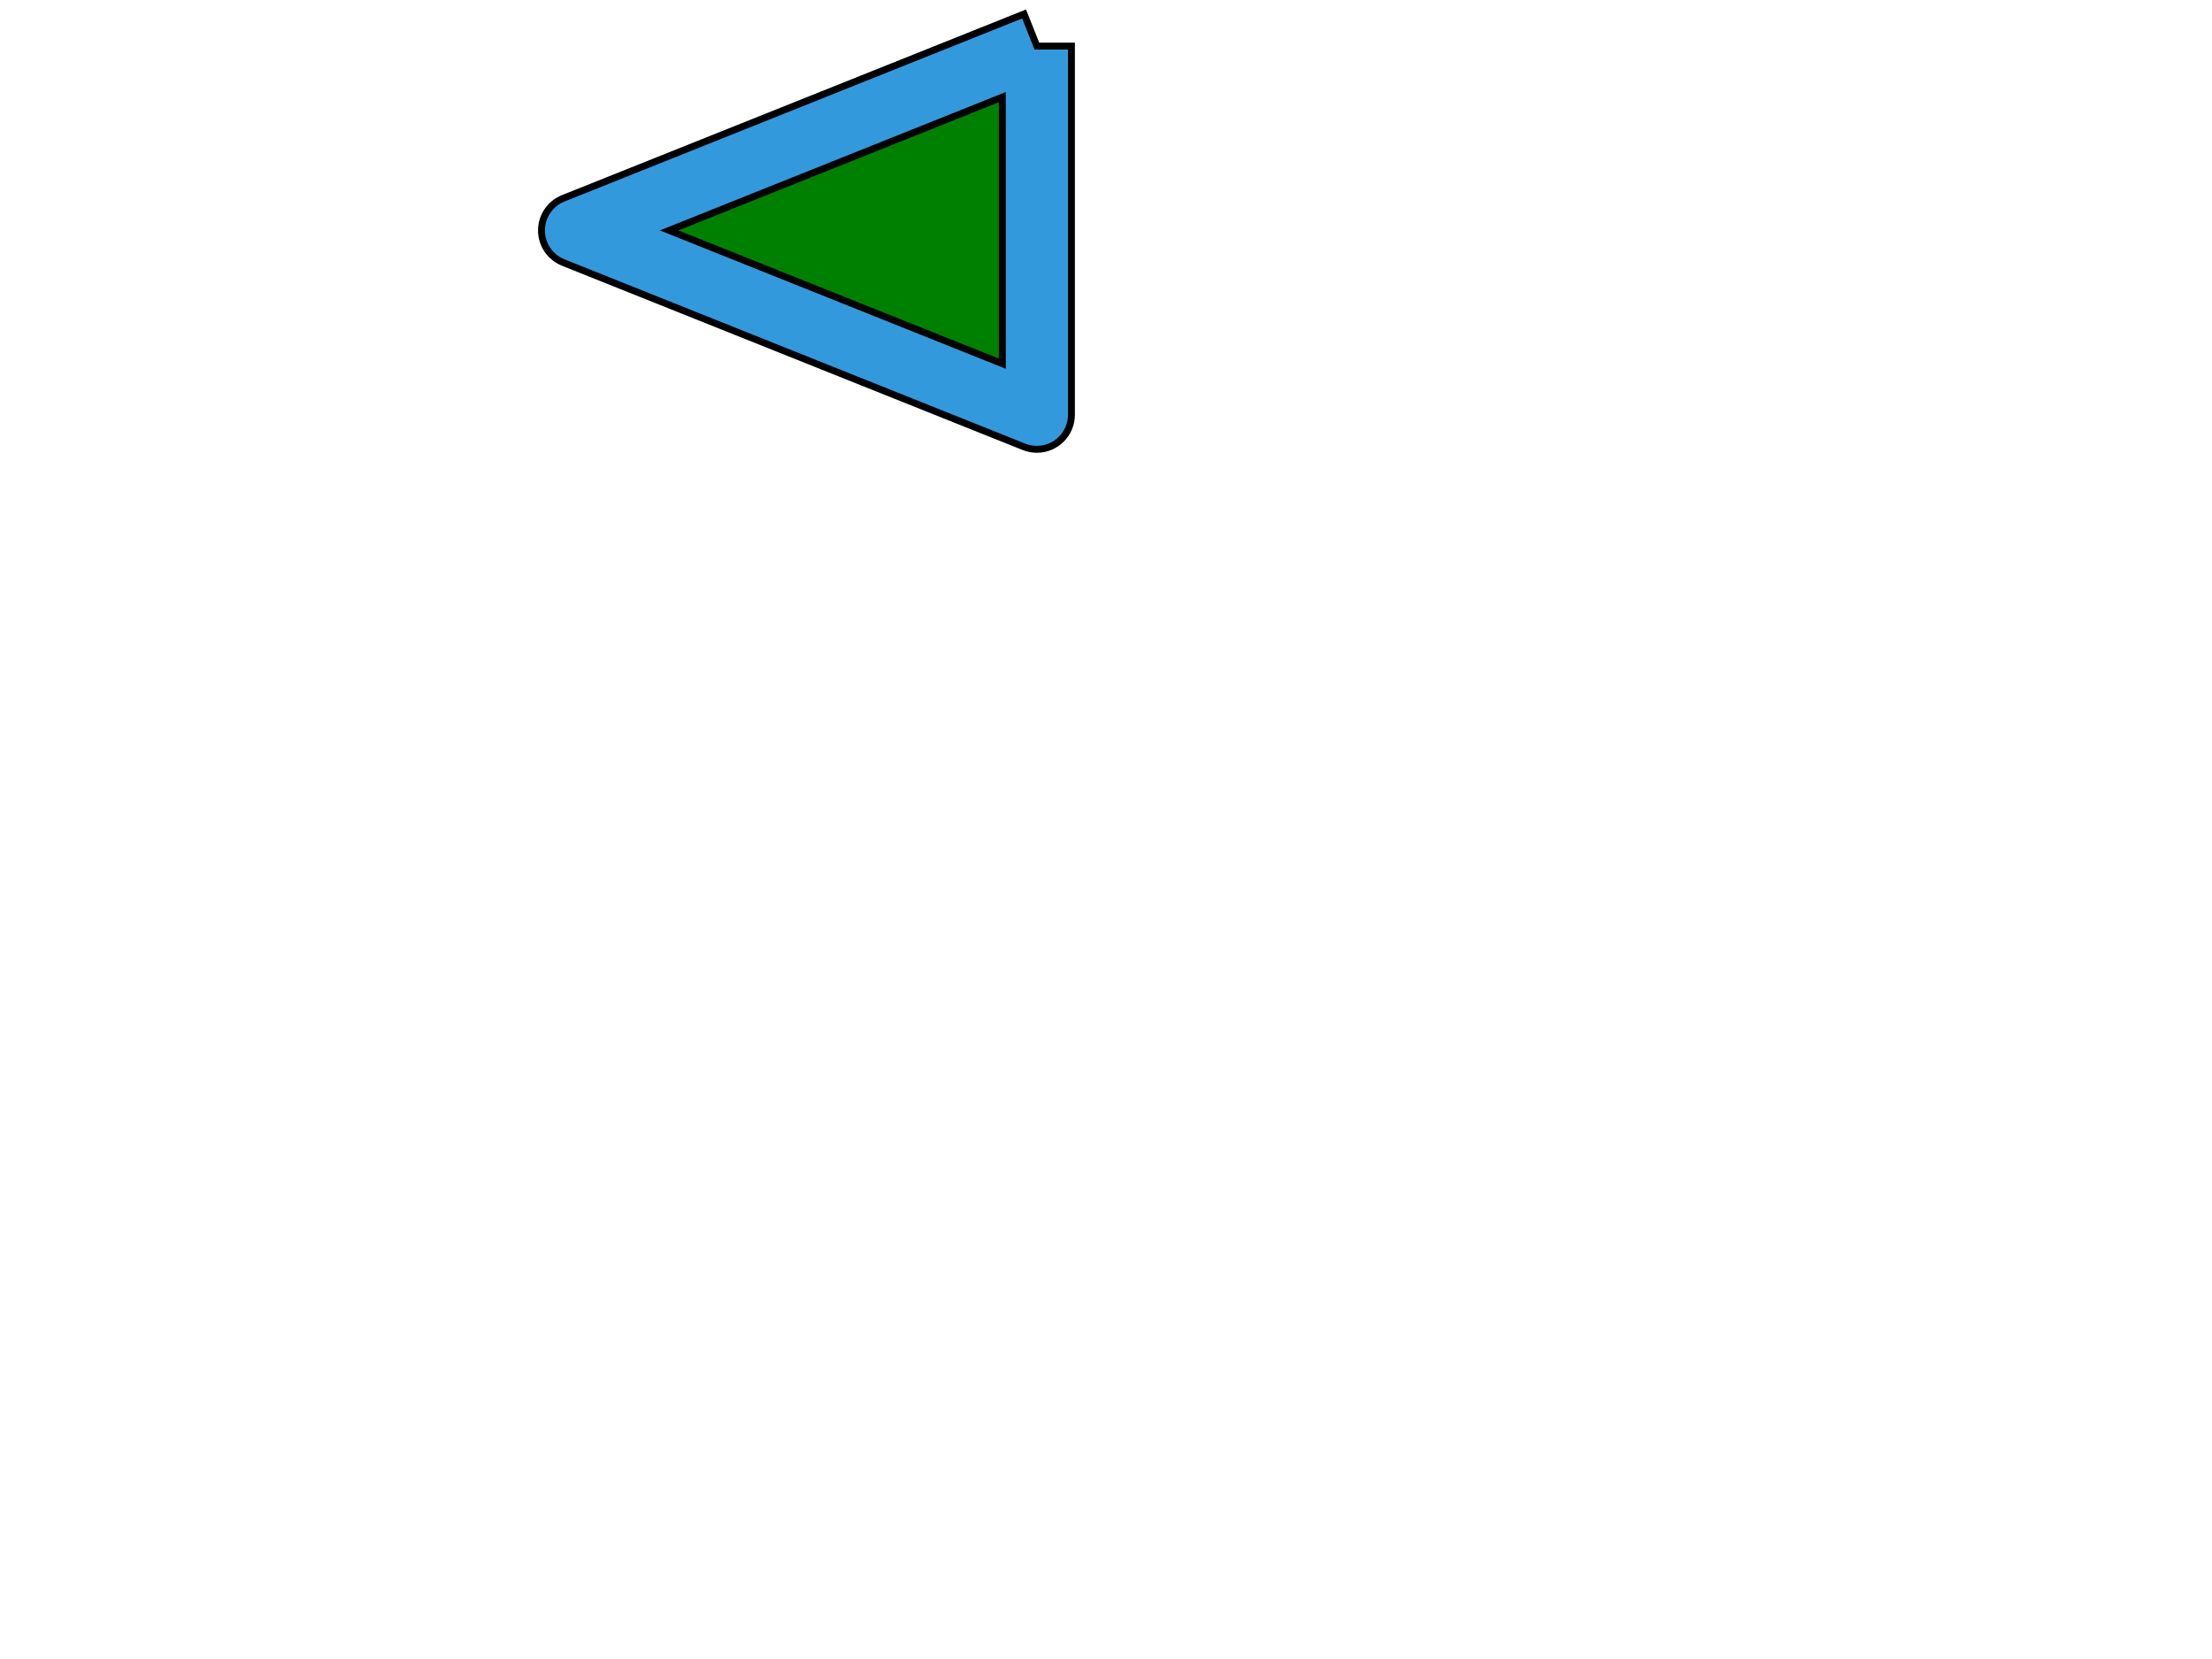
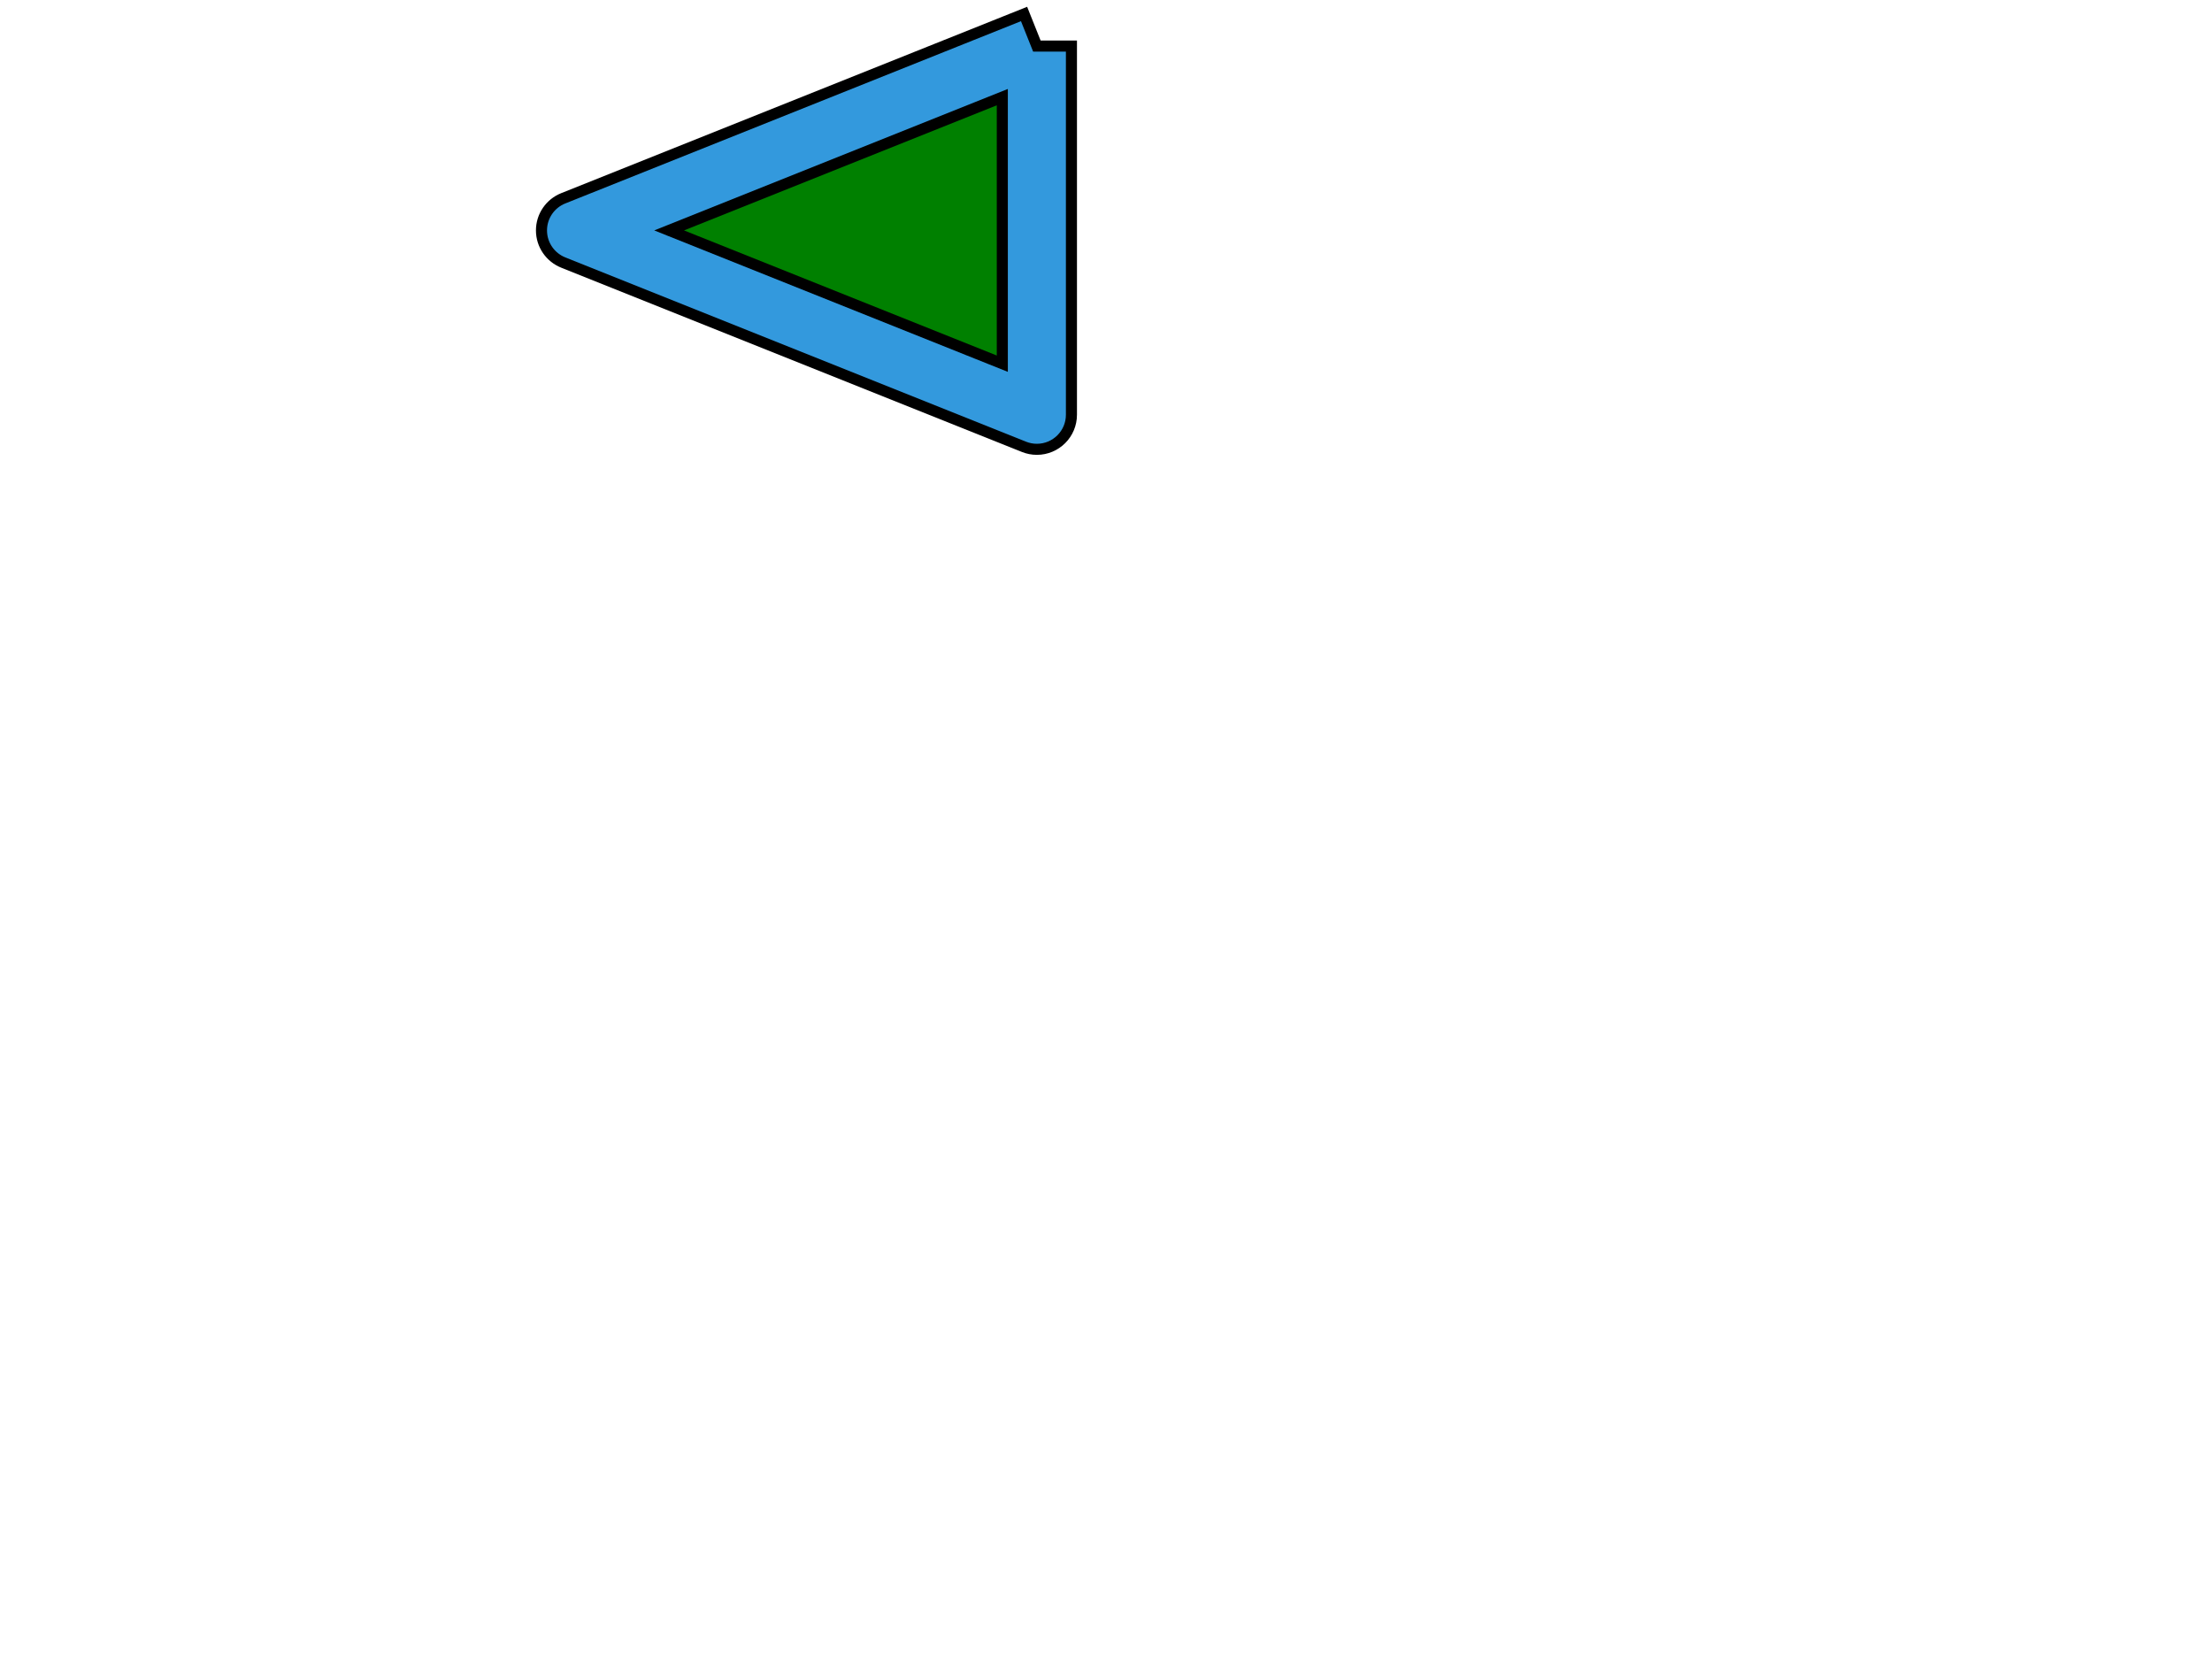
- <svg xmlns="http://www.w3.org/2000/svg" xmlns:html="http://www.w3.org/1999/xhtml" viewBox="0 0 480 360">
+ <svg xmlns="http://www.w3.org/2000/svg" xmlns:html="http://www.w3.org/1999/xhtml" width="480" height="360">
  <html:link rel="author" title="Skef Iterum" href="https://github.com/skef/" />
-   <path stroke="black" stroke-width="1.5" fill="#39D" d="M232.5 10v80c0 4.14 -3.36 7.5 -7.5 7.5c-0.982 0 -1.921 -0.189 -2.781 -0.533l-100 -40c-2.764 -1.105 -4.719 -3.81 -4.719 -6.967s1.955 -5.861 4.719 -6.967l100 -40l2.781 6.967   h7.5z" />
-   <path stroke="black" stroke-width="1.5" fill="green" d="M217.5 78.921v-57.842l-72.303 28.921z" />
+   <path stroke="none" fill="#39D" d="M232.5 10v80c0 4.14 -3.36 7.5 -7.5 7.5c-0.982 0 -1.921 -0.189 -2.781 -0.533l-100 -40c-2.764 -1.105 -4.719 -3.81 -4.719 -6.967s1.955 -5.861 4.719 -6.967l100 -40l2.781 6.967   h7.5z" />
+   <path stroke="none" fill="green" d="M217.5 78.921v-57.842l-72.303 28.921z" />
+   <path stroke="black" stroke-width="2.4" fill="none" d="M232.5 10v80c0 4.14 -3.36 7.5 -7.5 7.5c-0.982 0 -1.921 -0.189 -2.781 -0.533l-100 -40c-2.764 -1.105 -4.719 -3.81 -4.719 -6.967s1.955 -5.861 4.719 -6.967l100 -40l2.781 6.967   h7.5z" />
+   <path stroke="black" stroke-width="2.4" fill="none" d="M217.5 78.921v-57.842l-72.303 28.921z" />
</svg>
